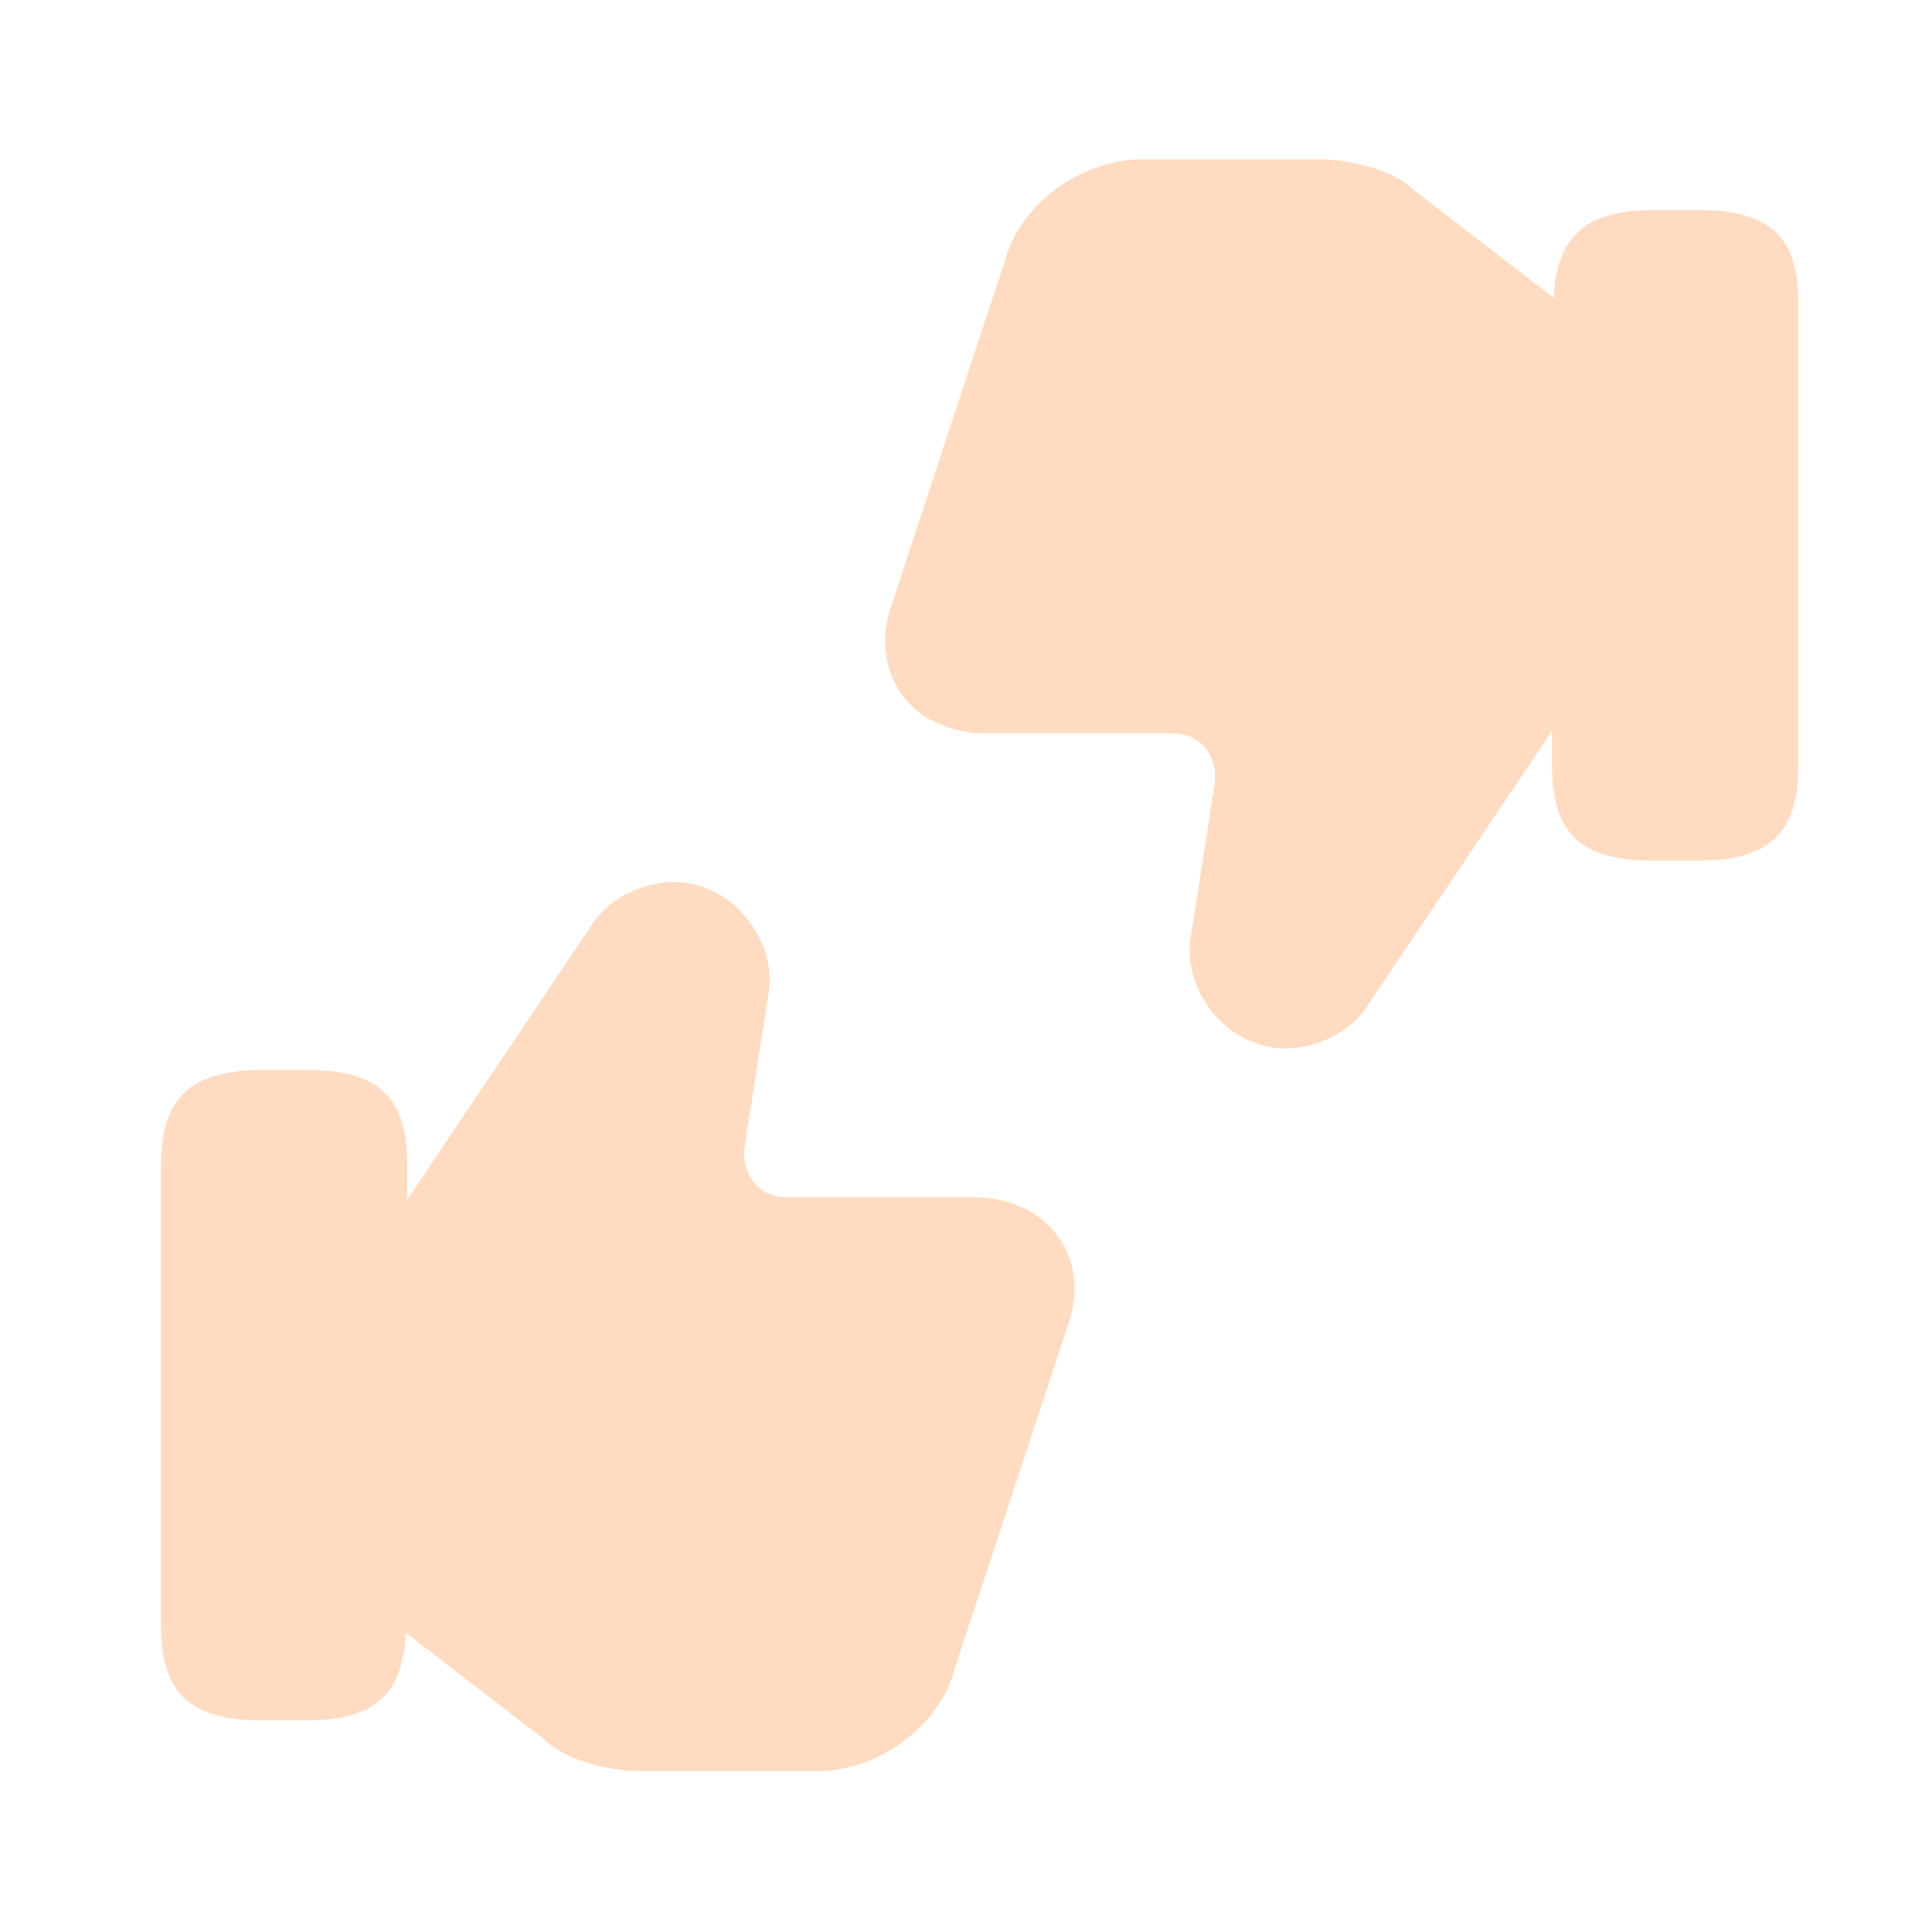
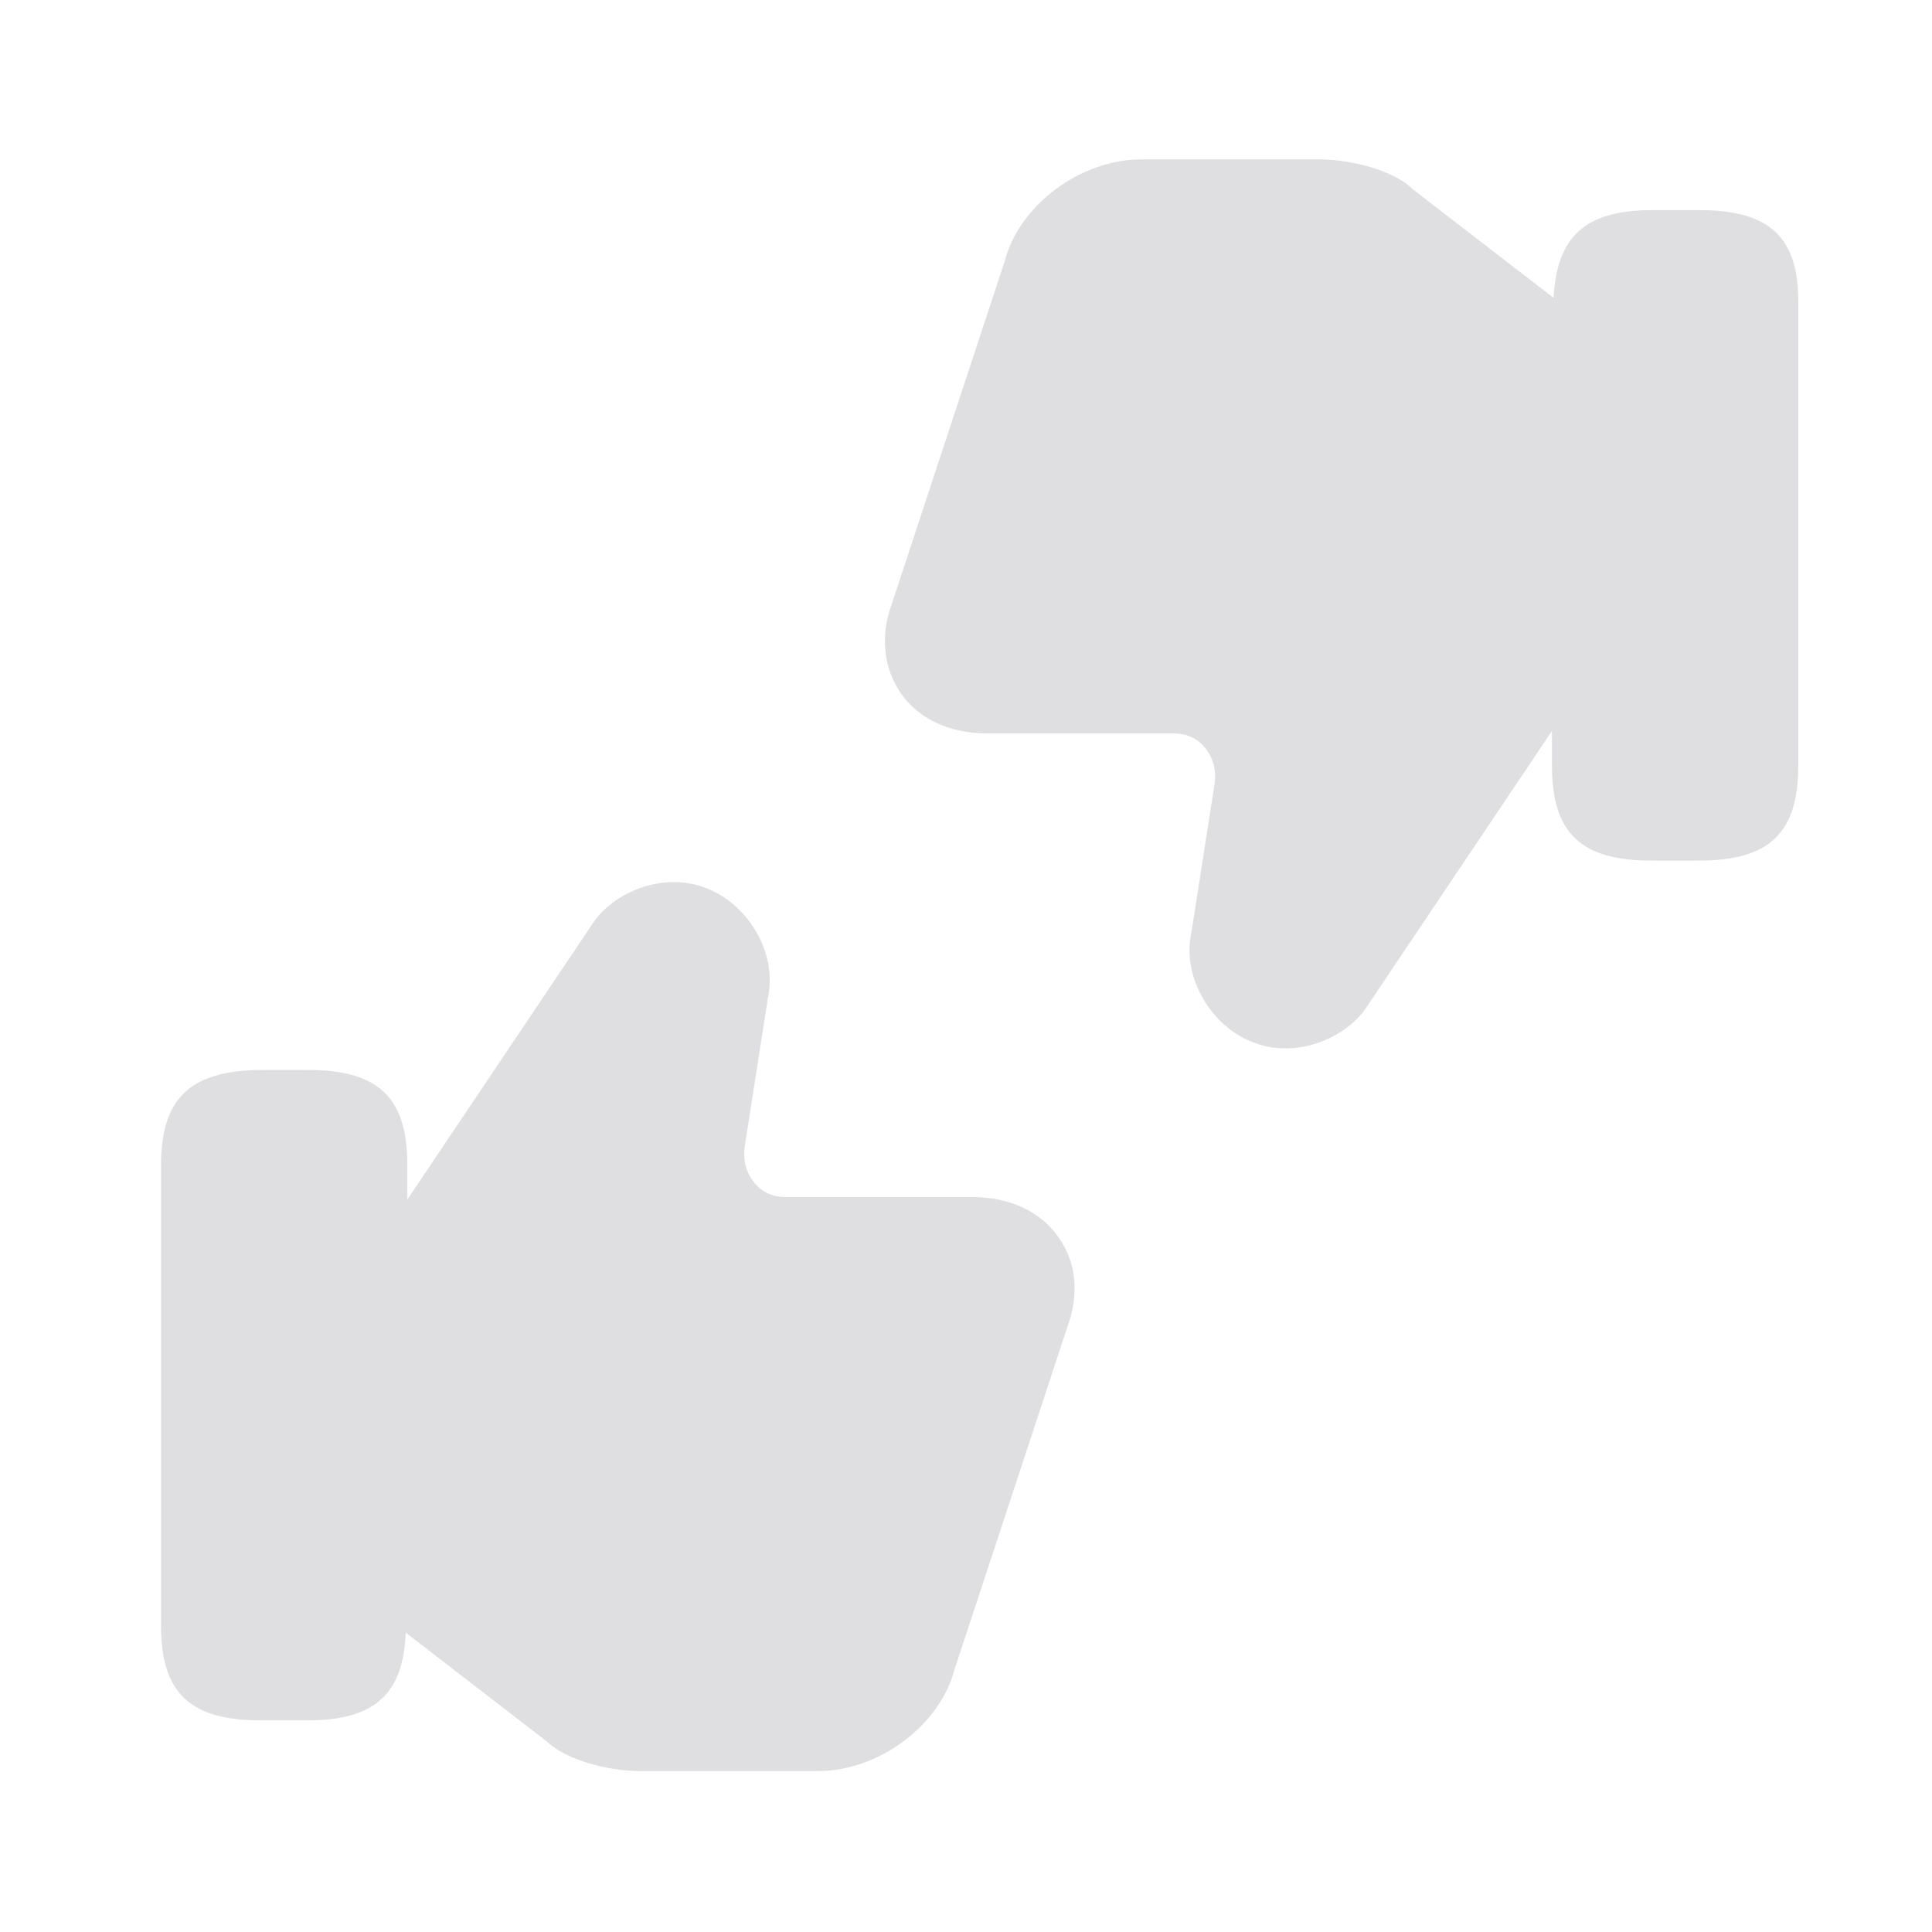
<svg xmlns="http://www.w3.org/2000/svg" width="24" height="24" viewBox="0 0 24 24" fill="none">
-   <path d="M13.15 15.371C12.93 15.051 12.54 14.871 12.09 14.871H9.76C9.61 14.871 9.46 14.811 9.37 14.691C9.27 14.571 9.23 14.421 9.25 14.251L9.54 12.391C9.66 11.841 9.29 11.211 8.74 11.021C8.22 10.831 7.62 11.091 7.37 11.461L5.06 14.901V14.471C5.06 13.631 4.7 13.291 3.82 13.291H3.24C2.36 13.301 2 13.641 2 14.481V20.191C2 21.031 2.36 21.371 3.24 21.371H3.82C4.66 21.371 5.01 21.041 5.04 20.281L6.79 21.631C7.04 21.871 7.57 22.001 7.95 22.001H10.16C10.92 22.001 11.68 21.431 11.86 20.731L13.26 16.481C13.41 16.071 13.37 15.681 13.15 15.371Z" fill="#FFDCC1" />
-   <path d="M21.11 2.61H20.53C19.69 2.61 19.34 2.94 19.3 3.7L17.55 2.35C17.31 2.11 16.77 1.98 16.39 1.98H14.18C13.42 1.98 12.66 2.55 12.48 3.25L11.08 7.5C10.93 7.91 10.98 8.3 11.19 8.61C11.41 8.93 11.8 9.11 12.25 9.11H14.58C14.73 9.11 14.88 9.17 14.97 9.29C15.07 9.41 15.11 9.56 15.09 9.73L14.8 11.591C14.68 12.14 15.05 12.771 15.6 12.96C16.12 13.15 16.72 12.89 16.97 12.521L19.28 9.08V9.51C19.28 10.351 19.64 10.691 20.52 10.691H21.1C21.98 10.691 22.34 10.351 22.34 9.51V3.78C22.35 2.95 21.99 2.61 21.11 2.61Z" fill="#FFDCC1" />
+   <path d="M13.15 15.371C12.93 15.051 12.54 14.871 12.09 14.871H9.76C9.61 14.871 9.46 14.811 9.37 14.691C9.27 14.571 9.23 14.421 9.25 14.251L9.54 12.391C9.66 11.841 9.29 11.211 8.74 11.021C8.22 10.831 7.62 11.091 7.37 11.461L5.06 14.901V14.471C5.06 13.631 4.7 13.291 3.82 13.291H3.24C2.36 13.301 2 13.641 2 14.481V20.191C2 21.031 2.36 21.371 3.24 21.371H3.82C4.66 21.371 5.01 21.041 5.04 20.281L6.79 21.631C7.04 21.871 7.57 22.001 7.95 22.001H10.16C10.92 22.001 11.68 21.431 11.86 20.731L13.26 16.481C13.41 16.071 13.37 15.681 13.15 15.371Z" fill="#DFDFE1" />
+   <path d="M21.109 2.61H20.529C19.689 2.61 19.339 2.94 19.299 3.7L17.549 2.35C17.309 2.11 16.769 1.98 16.389 1.98H14.179C13.419 1.98 12.659 2.55 12.479 3.25L11.079 7.5C10.929 7.91 10.979 8.3 11.189 8.61C11.409 8.93 11.799 9.11 12.249 9.11H14.579C14.729 9.11 14.879 9.17 14.969 9.29C15.069 9.41 15.109 9.56 15.089 9.73L14.799 11.591C14.679 12.14 15.049 12.771 15.599 12.96C16.119 13.15 16.719 12.89 16.969 12.521L19.279 9.08V9.51C19.279 10.351 19.639 10.691 20.519 10.691H21.099C21.979 10.691 22.339 10.351 22.339 9.51V3.78C22.349 2.95 21.989 2.61 21.109 2.61Z" fill="#DFDFE1" />
</svg>
